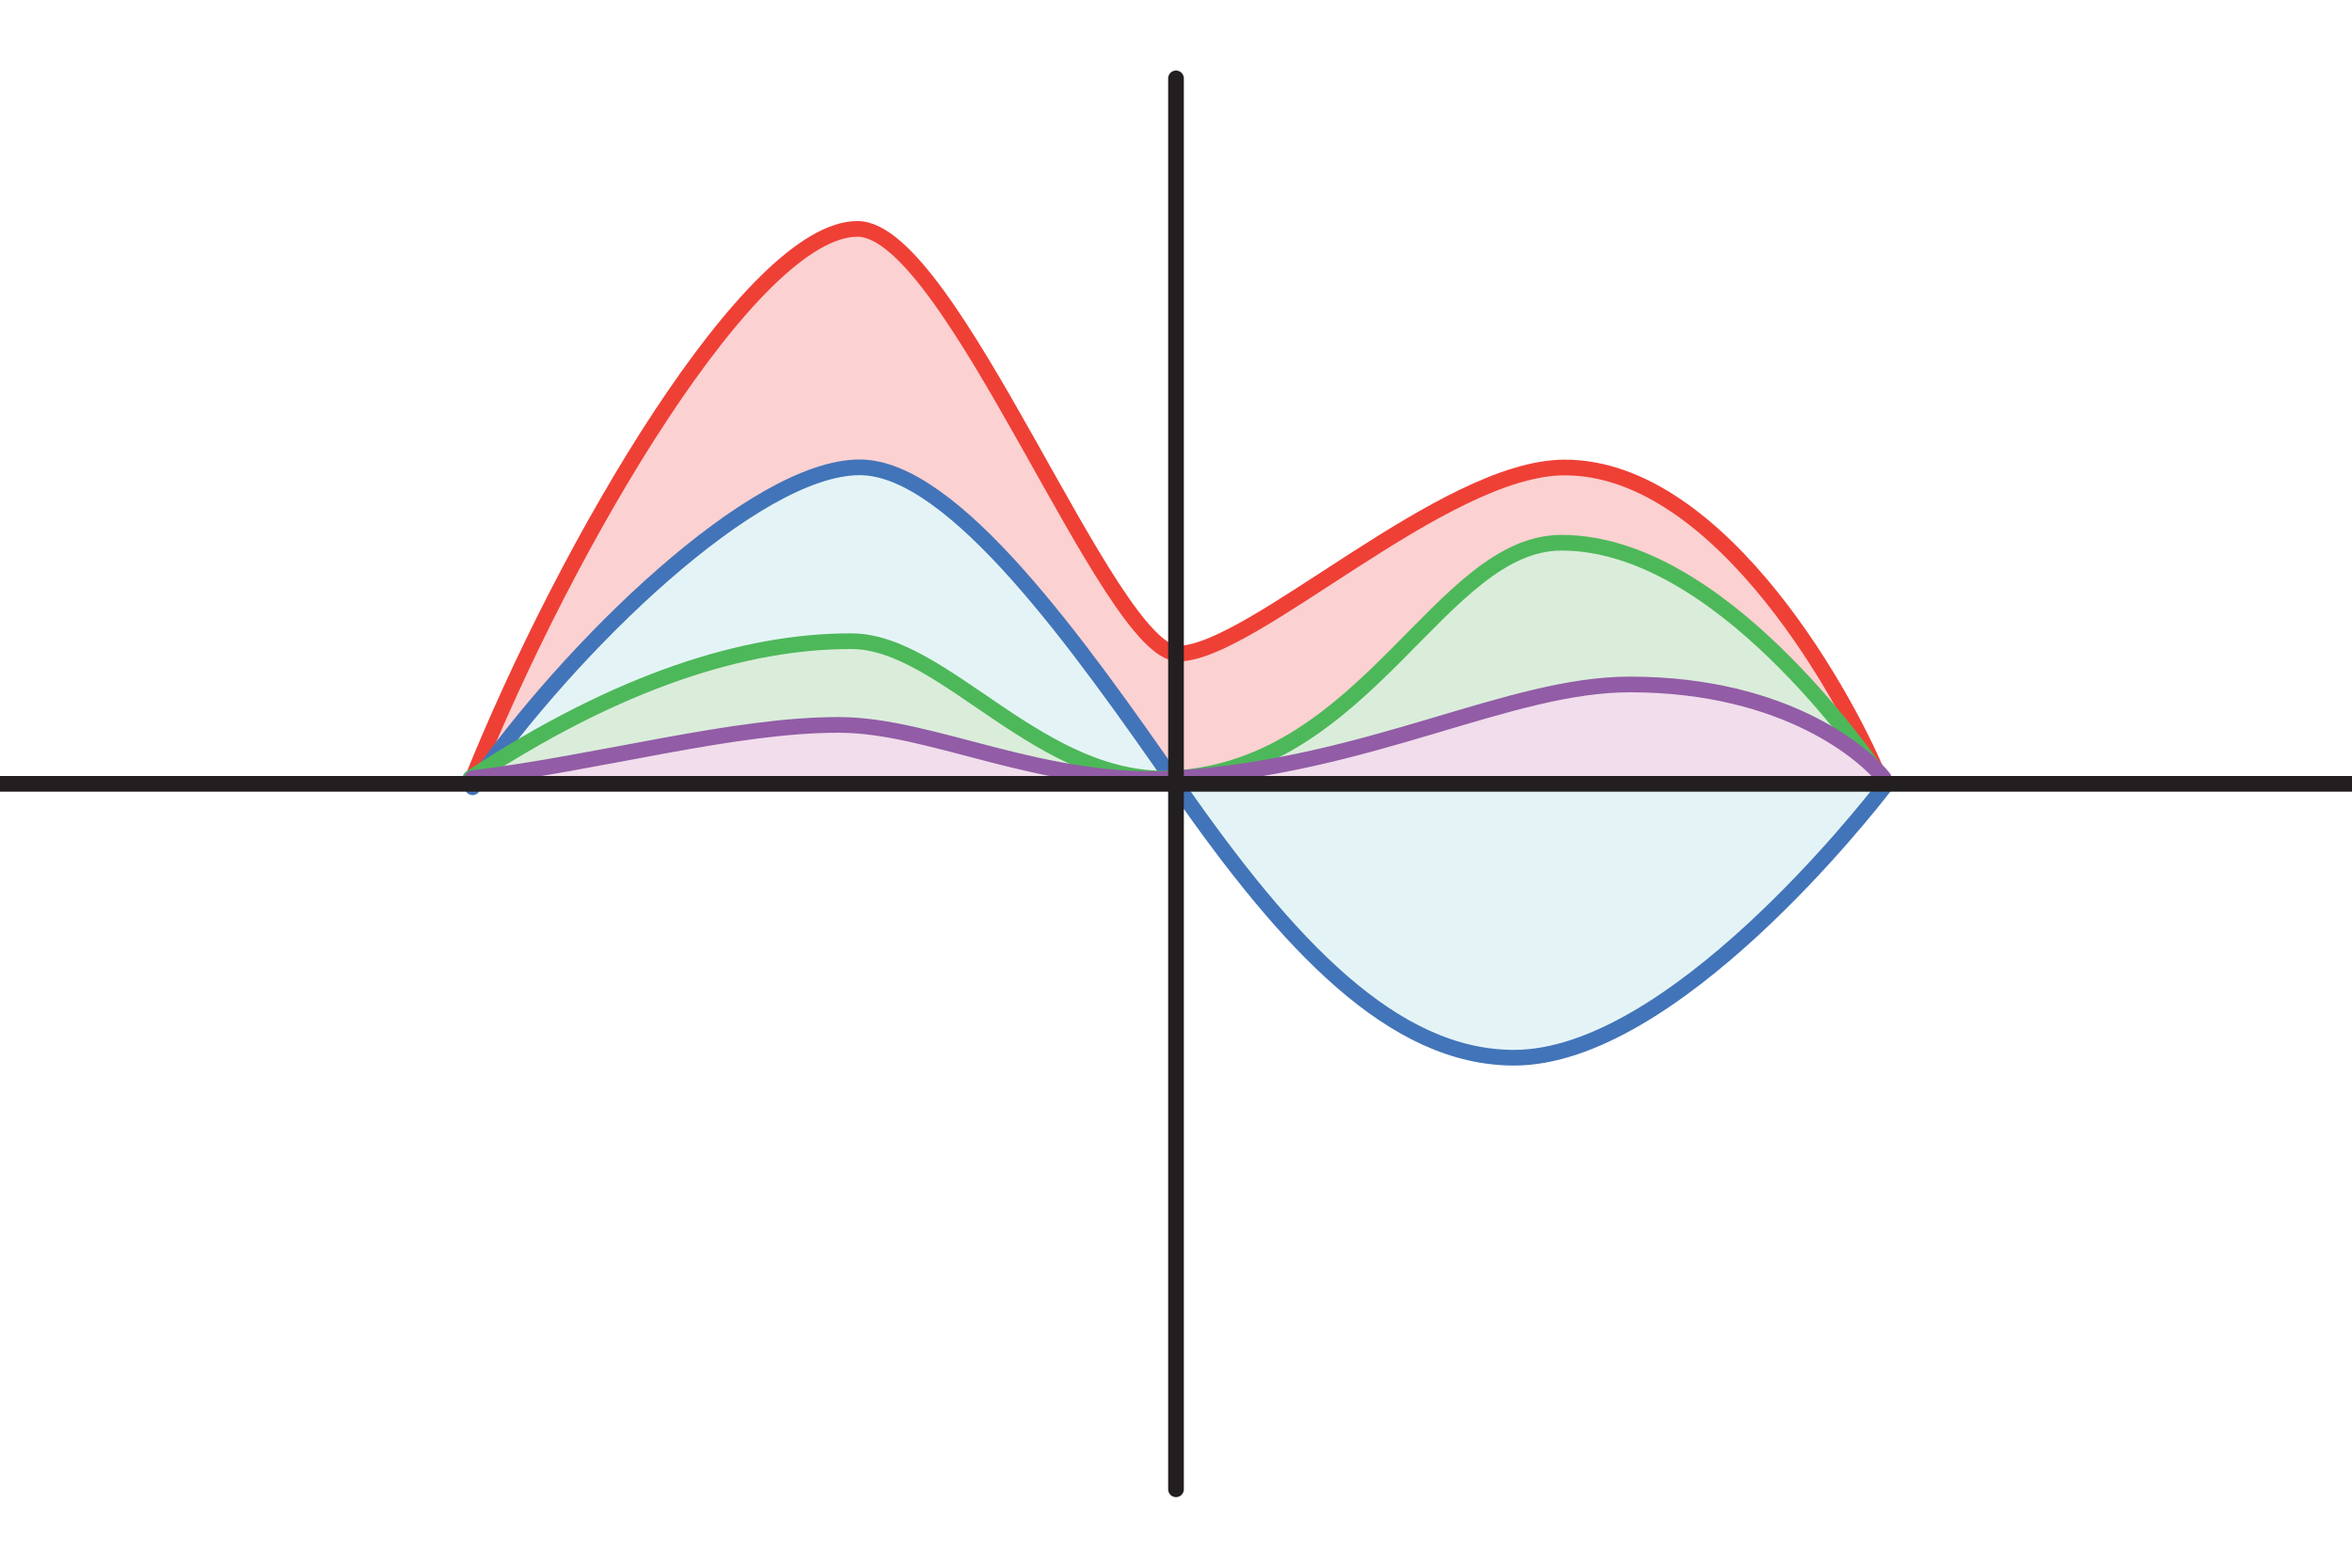
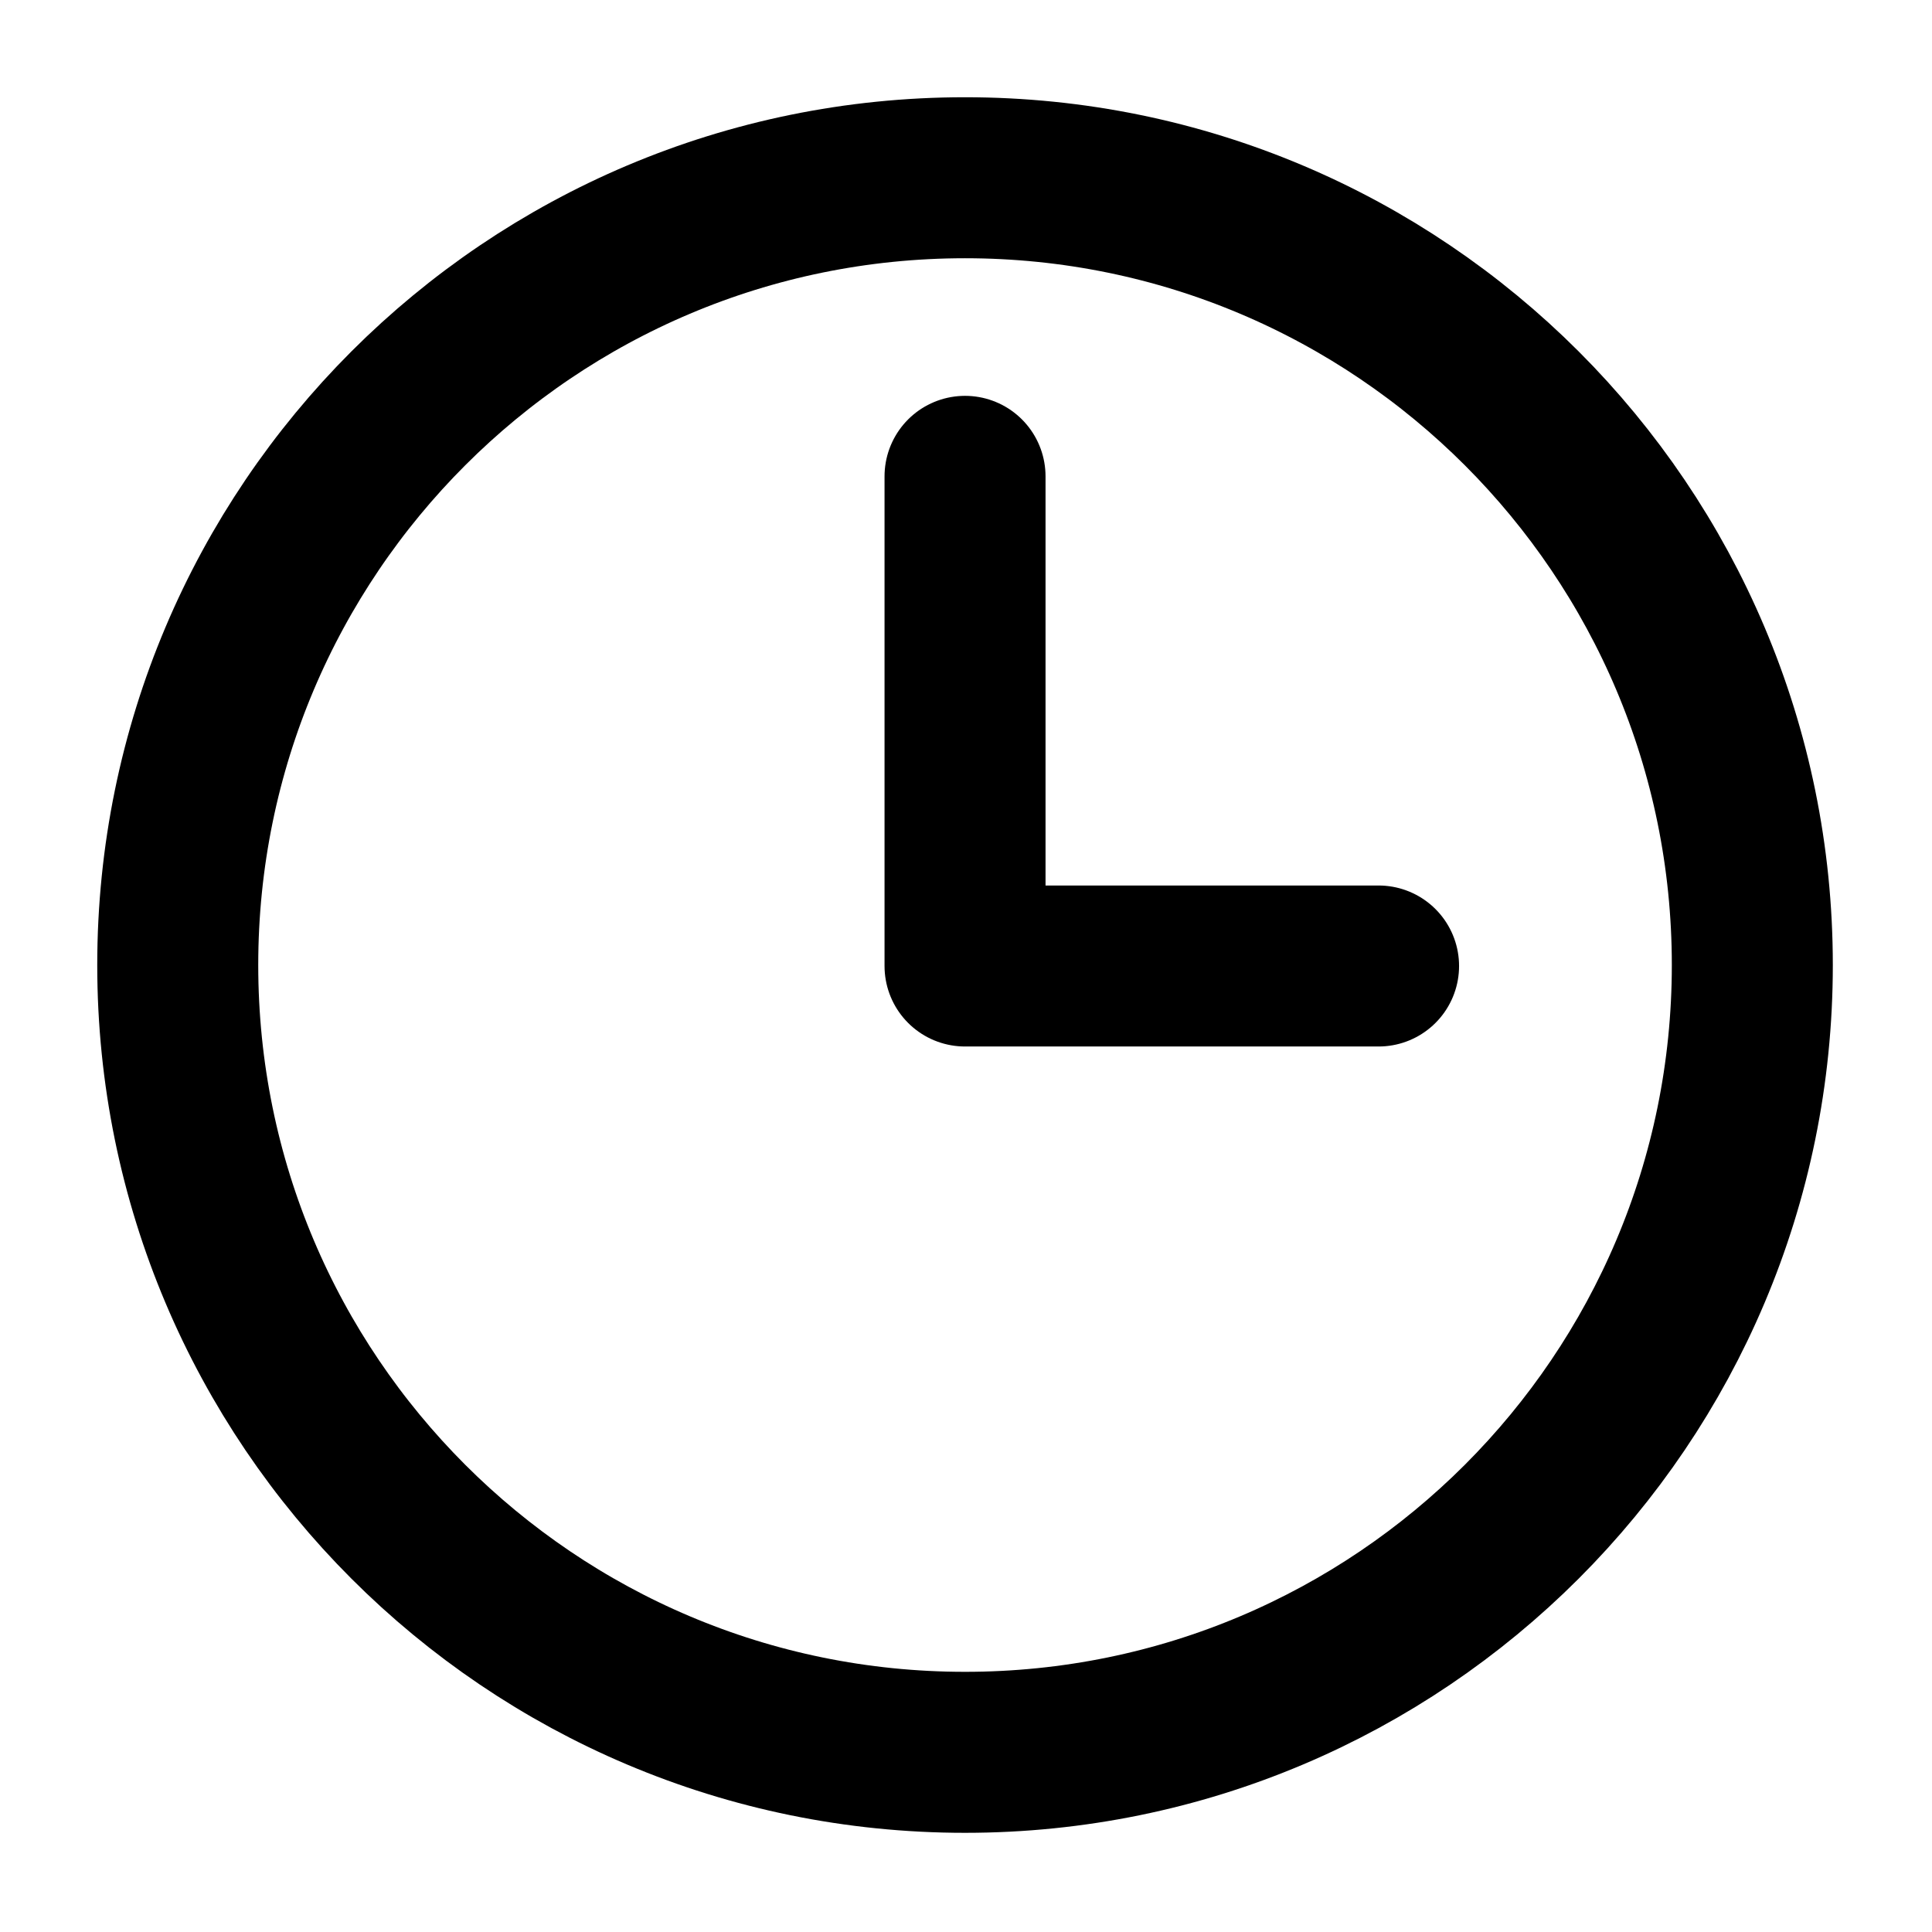
- <svg xmlns="http://www.w3.org/2000/svg" id="Layer_2" viewBox="0 0 150 100">
-   <defs>
-     <style>.cls-1{fill:#daedda;stroke:#4db85a;}.cls-1,.cls-2,.cls-3,.cls-4,.cls-5{stroke-linecap:round;stroke-miterlimit:10;}.cls-2{fill:#fbd1d1;stroke:#ef4036;}.cls-3{fill:#e4f4f6;stroke:#4274b9;}.cls-4{fill:#f1ddec;stroke:#925ca6;}.cls-5{fill:none;stroke:#231f20;}</style>
-   </defs>
-   <path class="cls-2" d="M30,50c6.17-15.44,17.97-35.4,24.69-35.4,5.99,0,16.02,27.09,20.46,27.09,4.67,0,16.93-11.87,24.64-11.87,10.09,0,18.29,15.24,20.21,20.18" />
-   <path class="cls-3" d="M30.14,50.22c6.17-8.9,17.97-20.41,24.69-20.41,5.99,0,14.04,11.4,20.31,20.41,7.02,10.09,13.71,17.25,21.42,17.25,10.09,0,22.52-15.89,23.58-17.25" />
-   <path class="cls-1" d="M30,49.64c9.46-6.24,17.57-8.75,24.29-8.74,5.99,0,12.11,9.31,20.71,8.74,12.27-.81,16.87-15.02,24.59-15.02,10.09,0,19.35,13.66,20.41,15.02" />
-   <path class="cls-4" d="M30.14,49.64c8.13-.99,16.64-3.41,23.36-3.4,5.99,0,13.05,3.97,21.64,3.4,12.27-.81,21.08-5.98,28.8-5.98,10.09,0,15.14,4.61,16.2,5.98" />
-   <line class="cls-5" x1="75" y1="5" x2="75" y2="95" />
-   <line class="cls-5" y1="50" x2="150" y2="50" />
+ <svg xmlns="http://www.w3.org/2000/svg" width="100%" height="100%" viewBox="0 0 1000 1000" version="1.1" xml:space="preserve" style="fill-rule:evenodd;clip-rule:evenodd;stroke-linecap:round;stroke-linejoin:round;stroke-miterlimit:1.5;">
+   <rect id="Time-Spent" x="0" y="0" width="1000" height="1000" style="fill:none;" />
+   <g id="Time-Spent1">
+     <g id="Layer1">
+       <circle cx="499.5" cy="499.5" r="407.5" style="fill:none;stroke:#000;stroke-width:83.33px;" />
+       <path d="M713.545,500l-214.045,0l0,-253.447" style="fill:none;stroke:#000;stroke-width:83.33px;" />
+     </g>
+   </g>
</svg>
